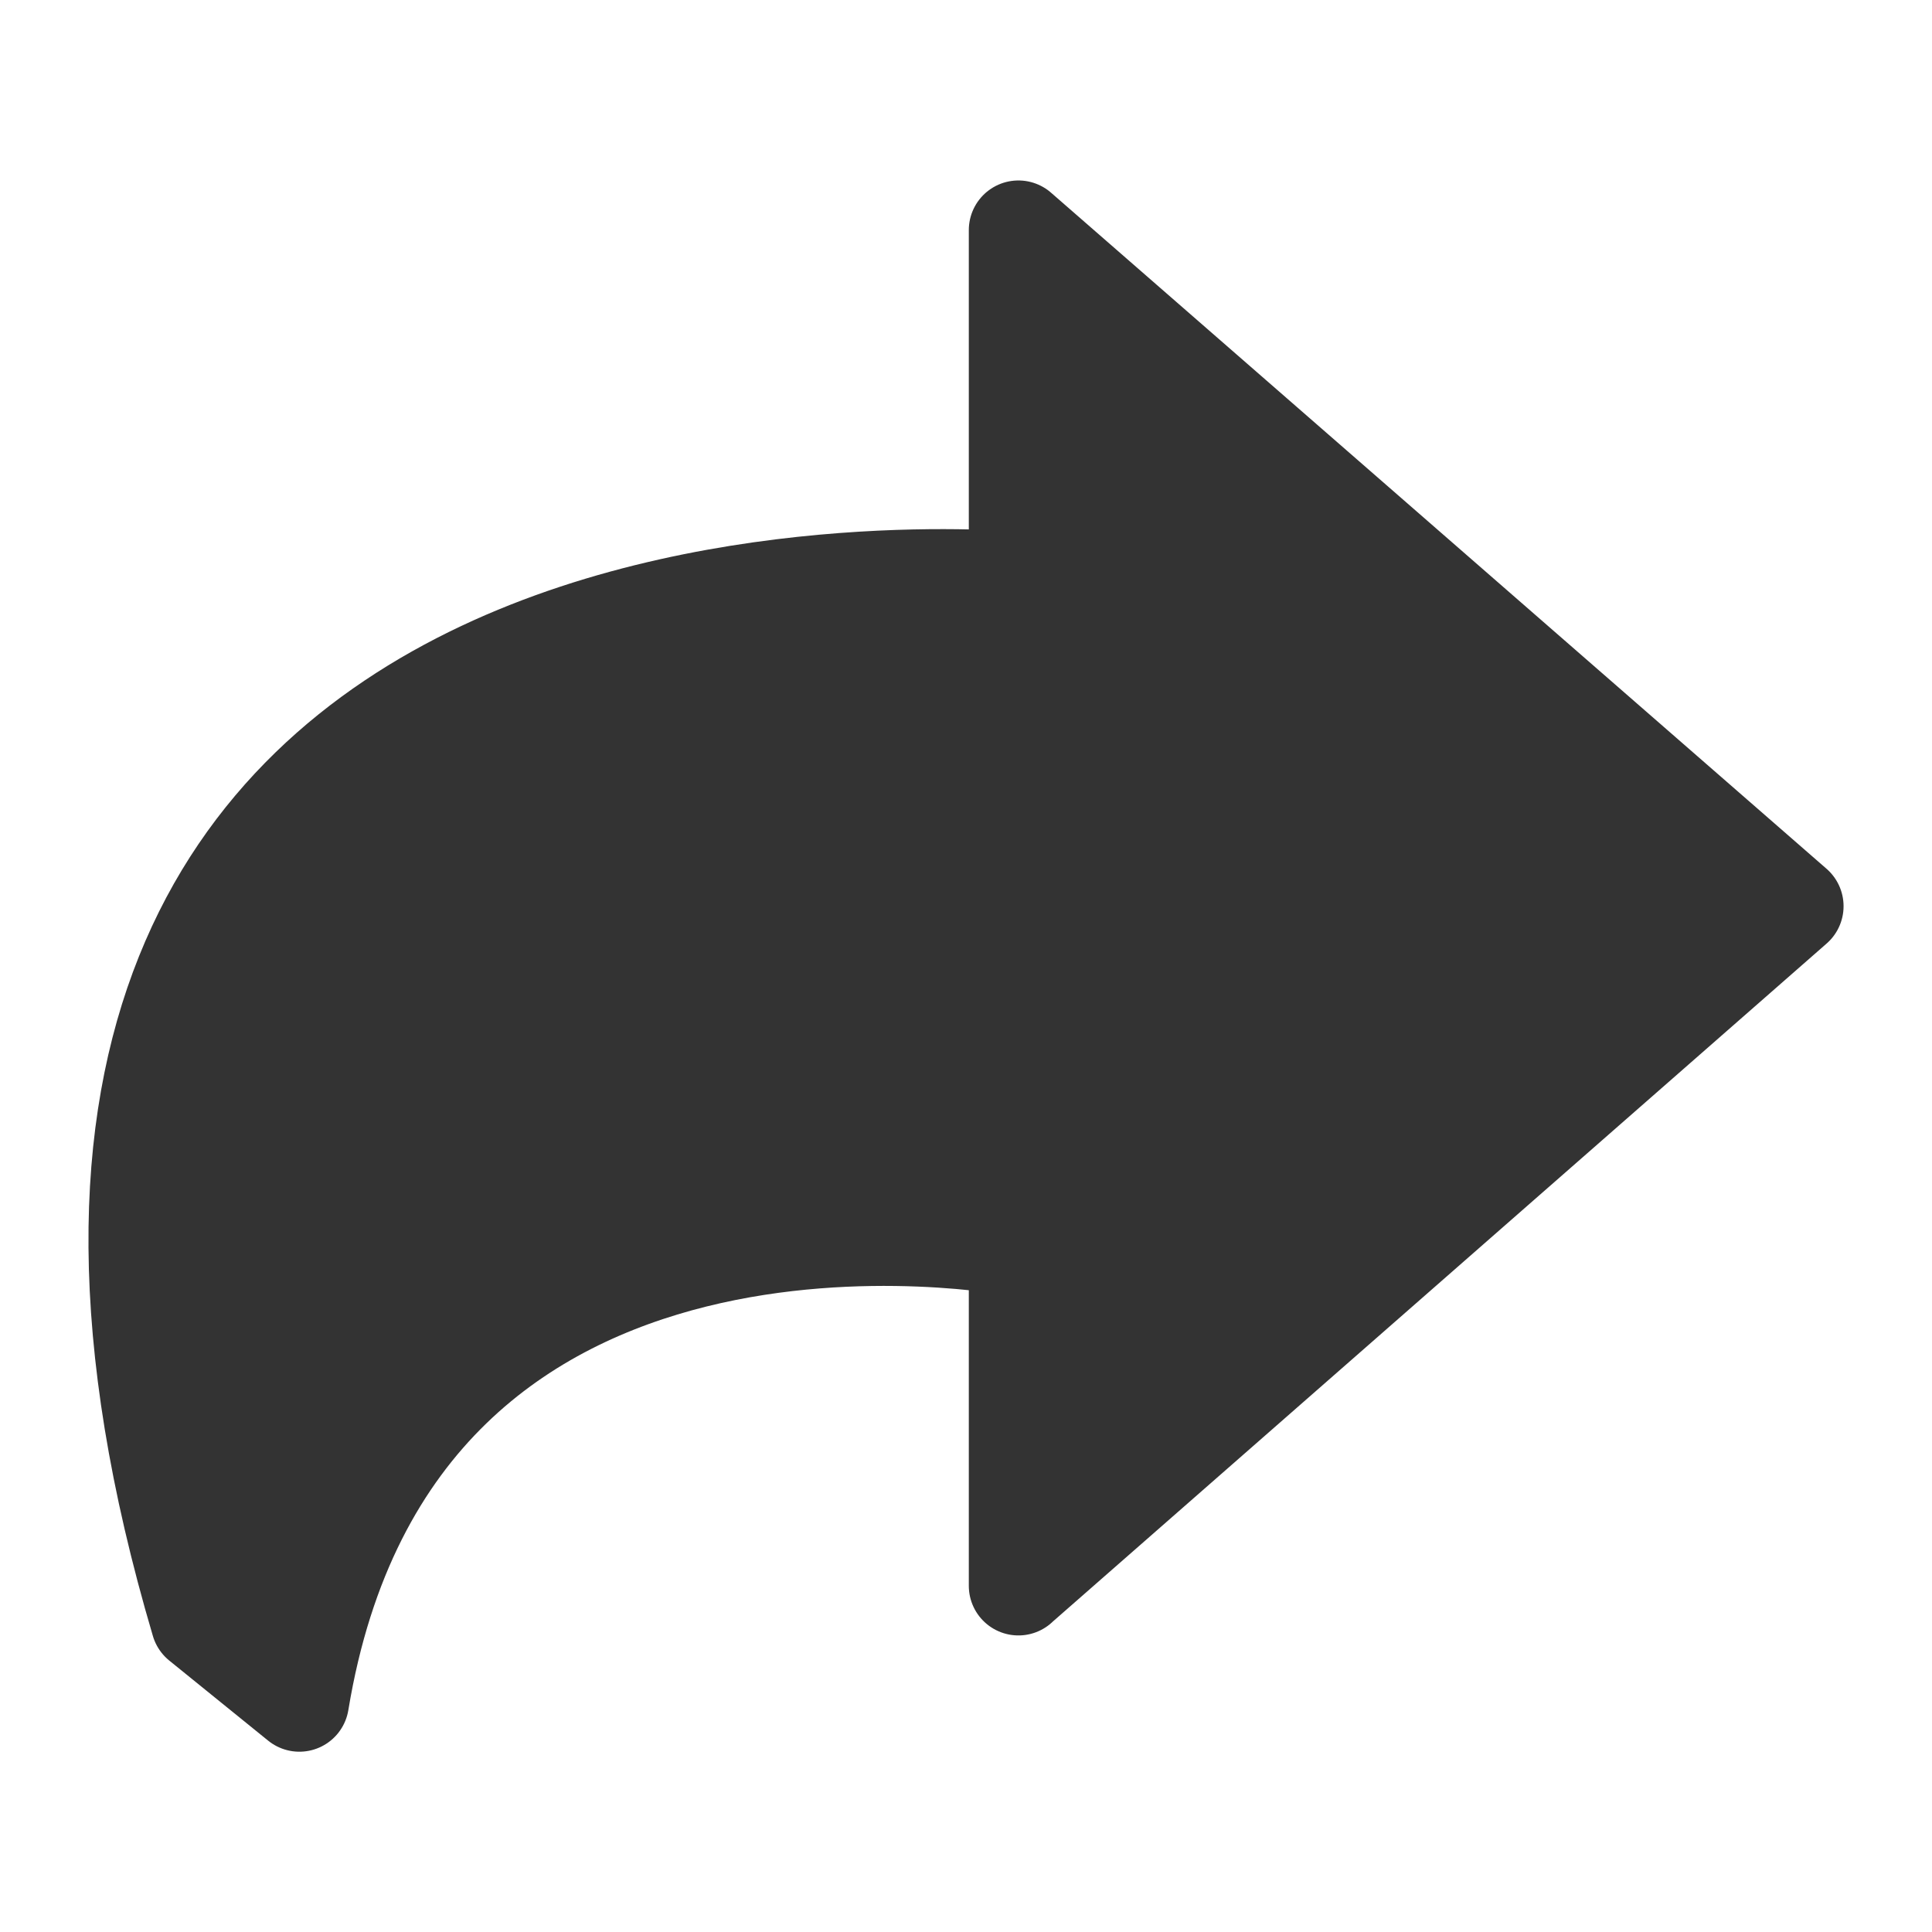
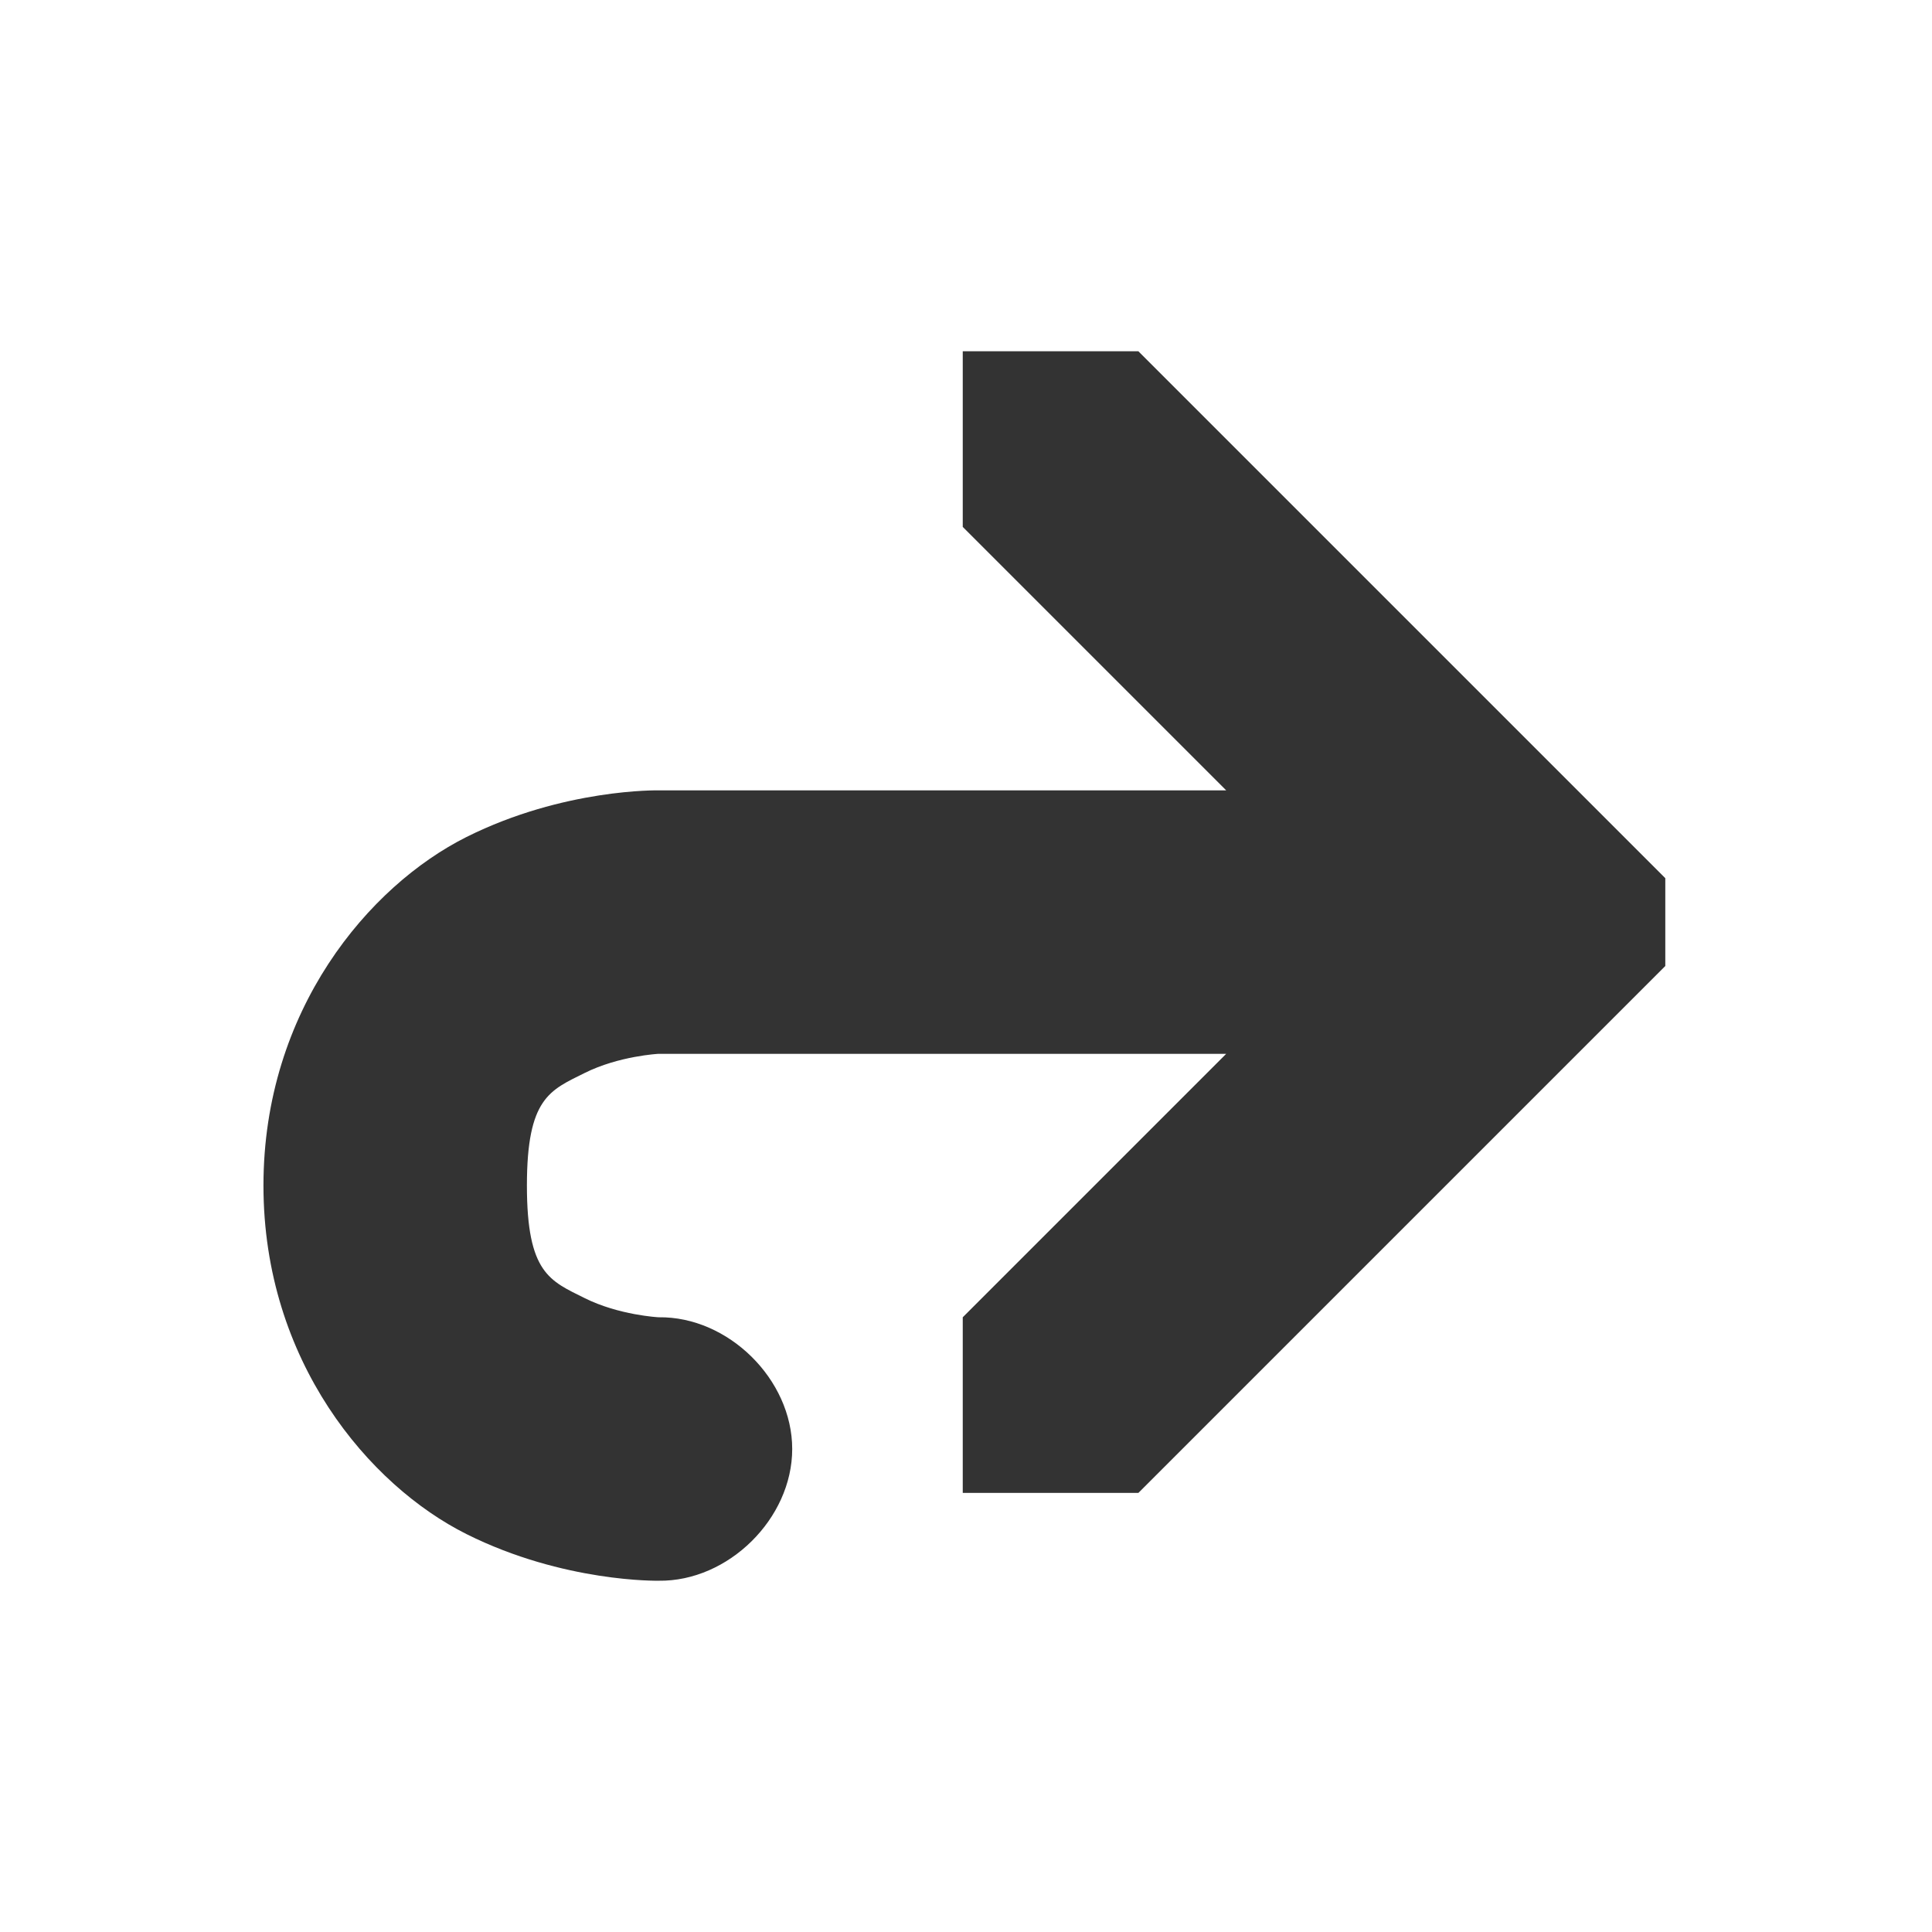
- <svg xmlns="http://www.w3.org/2000/svg" xmlns:xlink="http://www.w3.org/1999/xlink" id="svg2422" height="22" width="22" version="1.1">
-   <defs id="defs2424">
-     <radialGradient id="radialGradient3827" gradientUnits="userSpaceOnUse" cy="36.421" cx="24.837" gradientTransform="matrix(1,0,0,0.53672,0,16.873)" r="15.645">
-       <stop id="stop8664" offset="0" />
-       <stop id="stop8666" style="stop-opacity:0" offset="1" />
+ <svg xmlns="http://www.w3.org/2000/svg" id="svg3710" height="22" width="22" version="1.1">
+   <defs id="defs3712">
+     <linearGradient id="linearGradient2888" y2="41.87" gradientUnits="userSpaceOnUse" x2="28.622" gradientTransform="matrix(-1.3107,0,0,1.2884,56.854,-9.8895)" y1="10.042" x1="28.622">
+       <stop id="stop4224" style="stop-color:#fff" offset="0" />
+       <stop id="stop4226" style="stop-color:#fff;stop-opacity:0" offset="1" />
+     </linearGradient>
+     <linearGradient id="linearGradient2891" y2="44.051" gradientUnits="userSpaceOnUse" x2="22.182" gradientTransform="matrix(1.1301,0,0,1.1161,-1.5374,-3.1095)" y1="14.5" x1="22.182">
+       <stop id="stop3618" style="stop-color:#f0c178" offset="0" />
+       <stop id="stop3270" style="stop-color:#e18941" offset=".5" />
+       <stop id="stop3620" style="stop-color:#ec4f18" offset="1" />
+     </linearGradient>
+     <linearGradient id="linearGradient3674" y2="1.047" gradientUnits="userSpaceOnUse" x2="16.632" gradientTransform="matrix(-1,0,0,1,48,0)" y1="46.054" x1="16.632">
+       <stop id="stop3624" style="stop-color:#bb2b12" offset="0" />
+       <stop id="stop3626" style="stop-color:#cd7233" offset="1" />
+     </linearGradient>
+     <radialGradient id="radialGradient3708" gradientUnits="userSpaceOnUse" cy="19.031" cx="11.25" gradientTransform="matrix(-2.9695,0,0,0.81662,57.436,25.375)" r="8.062">
+       <stop id="stop2487" style="stop-color:#0d0d0d" offset="0" />
+       <stop id="stop2489" style="stop-color:#0d0d0d;stop-opacity:0" offset="1" />
    </radialGradient>
-     <linearGradient id="linearGradient3768" y2="36.354" gradientUnits="userSpaceOnUse" x2="35.998" gradientTransform="matrix(1.0576,0,0,0.97907,0.12288,3.3906)" y1="31.247" x1="35.998">
-       <stop id="stop4021" style="stop-color:#688c35" offset="0" />
-       <stop id="stop4023" style="stop-color:#9cc8f0;stop-opacity:0" offset="1" />
+     <linearGradient id="linearGradient2891-5" y2="44.051" gradientUnits="userSpaceOnUse" x2="22.182" gradientTransform="matrix(1.1301,0,0,1.1161,-1.5374,-3.1095)" y1="14.5" x1="22.182">
+       <stop id="stop3618-2" style="stop-color:#f0c178" offset="0" />
+       <stop id="stop3270-7" style="stop-color:#e18941" offset=".5" />
+       <stop id="stop3620-5" style="stop-color:#ec4f18" offset="1" />
    </linearGradient>
-     <linearGradient id="linearGradient3766" y2="36.354" gradientUnits="userSpaceOnUse" x2="31.27" gradientTransform="matrix(1.0576,0,0,0.97907,0.12288,3.3906)" y1="10.82" x1="31.27">
-       <stop id="stop4011" style="stop-color:#d7e866" offset="0" />
-       <stop id="stop4013" style="stop-color:#98b438" offset=".682" />
-       <stop id="stop4015" style="stop-color:#a1ba49" offset=".953" />
-       <stop id="stop4017" style="stop-color:#fff;stop-opacity:0" offset="1" />
+     <linearGradient id="linearGradient3674-5" y2="1.047" gradientUnits="userSpaceOnUse" x2="16.632" gradientTransform="matrix(-1,0,0,1,48,0)" y1="46.054" x1="16.632">
+       <stop id="stop3624-2" style="stop-color:#bb2b12" offset="0" />
+       <stop id="stop3626-3" style="stop-color:#cd7233" offset="1" />
    </linearGradient>
-     <linearGradient id="linearGradient3763" y2="12.959" gradientUnits="userSpaceOnUse" x2="15.048" gradientTransform="matrix(0,-1.1474,1.2394,0,2.0083,56.36)" y1="12.959" x1="19.503">
-       <stop id="stop2189" style="stop-color:#fff;stop-opacity:.643" offset="0" />
-       <stop id="stop2191" style="stop-color:#fff;stop-opacity:0" offset="1" />
-     </linearGradient>
-     <linearGradient xlink:href="#linearGradient3763" id="linearGradient3002" gradientUnits="userSpaceOnUse" gradientTransform="matrix(0,-1.1474,1.2394,0,64.28547,53.6375)" x1="19.503" y1="12.959" x2="15.048" y2="12.959" />
-     <linearGradient xlink:href="#linearGradient3766" id="linearGradient3005" gradientUnits="userSpaceOnUse" gradientTransform="matrix(1.0576,0,0,0.97907,62.40005,0.6681008)" x1="31.27" y1="10.82" x2="31.27" y2="36.354" />
-     <linearGradient xlink:href="#linearGradient3768" id="linearGradient3007" gradientUnits="userSpaceOnUse" gradientTransform="matrix(1.0576,0,0,0.97907,62.40005,0.6681008)" x1="35.998" y1="31.247" x2="35.998" y2="36.354" />
-     <radialGradient xlink:href="#radialGradient3827" id="radialGradient3010" gradientUnits="userSpaceOnUse" gradientTransform="matrix(-1.4897,0,0,-0.5374177,123.2782,55.40357)" cx="24.837" cy="36.421" r="15.645" />
  </defs>
-   <path id="path2624-5" style="opacity:0.8;fill:#000000;fill-opacity:1;stroke:#000000;stroke-width:1.13;stroke-linecap:round;stroke-linejoin:round;stroke-miterlimit:4;stroke-opacity:1;stroke-dasharray:none" d="m 11.597,18.057 8.831,-7.738 -8.831,-7.699 0,4.001 c 0,0 -13.182,-1.229 -9.314,11.849 l 1.126,0.912 c 1.082,-6.564 8.188,-5.183 8.188,-5.183 l 0,3.859 z" />
+   <path style="font-size:medium;font-style:normal;font-variant:normal;font-weight:normal;font-stretch:normal;text-indent:0;text-align:start;text-decoration:none;line-height:normal;letter-spacing:normal;word-spacing:normal;text-transform:none;direction:ltr;block-progression:tb;writing-mode:lr-tb;text-anchor:start;baseline-shift:baseline;opacity:0.8;color:#000000;fill:#000000;fill-opacity:1;stroke:none;stroke-width:3;marker:none;visibility:visible;display:inline;overflow:visible;enable-background:accumulate;font-family:Sans;-inkscape-font-specification:Sans" d="m 10.963,4 0,2 3,3 -6.463,0 c 0,0 -1.08,-0.023 -2.188,0.531 C 4.205,10.085 3,11.5 3,13.5 c 0,2 1.205,3.415 2.312,3.969 1.108,0.554 2.188,0.531 2.188,0.531 0.792,0.011 1.521,-0.707 1.521,-1.5 0,-0.793 -0.729,-1.511 -1.521,-1.5 0,0 -0.452,-0.023 -0.844,-0.219 C 6.264,14.585 6,14.5 6,13.5 6,12.5 6.264,12.415 6.656,12.219 7.048,12.023 7.5,12 7.5,12 l 6.463,0 -3,3 0,2 2,0 6,-6 0,-1 -6,-6 z" id="path4872" />
</svg>
